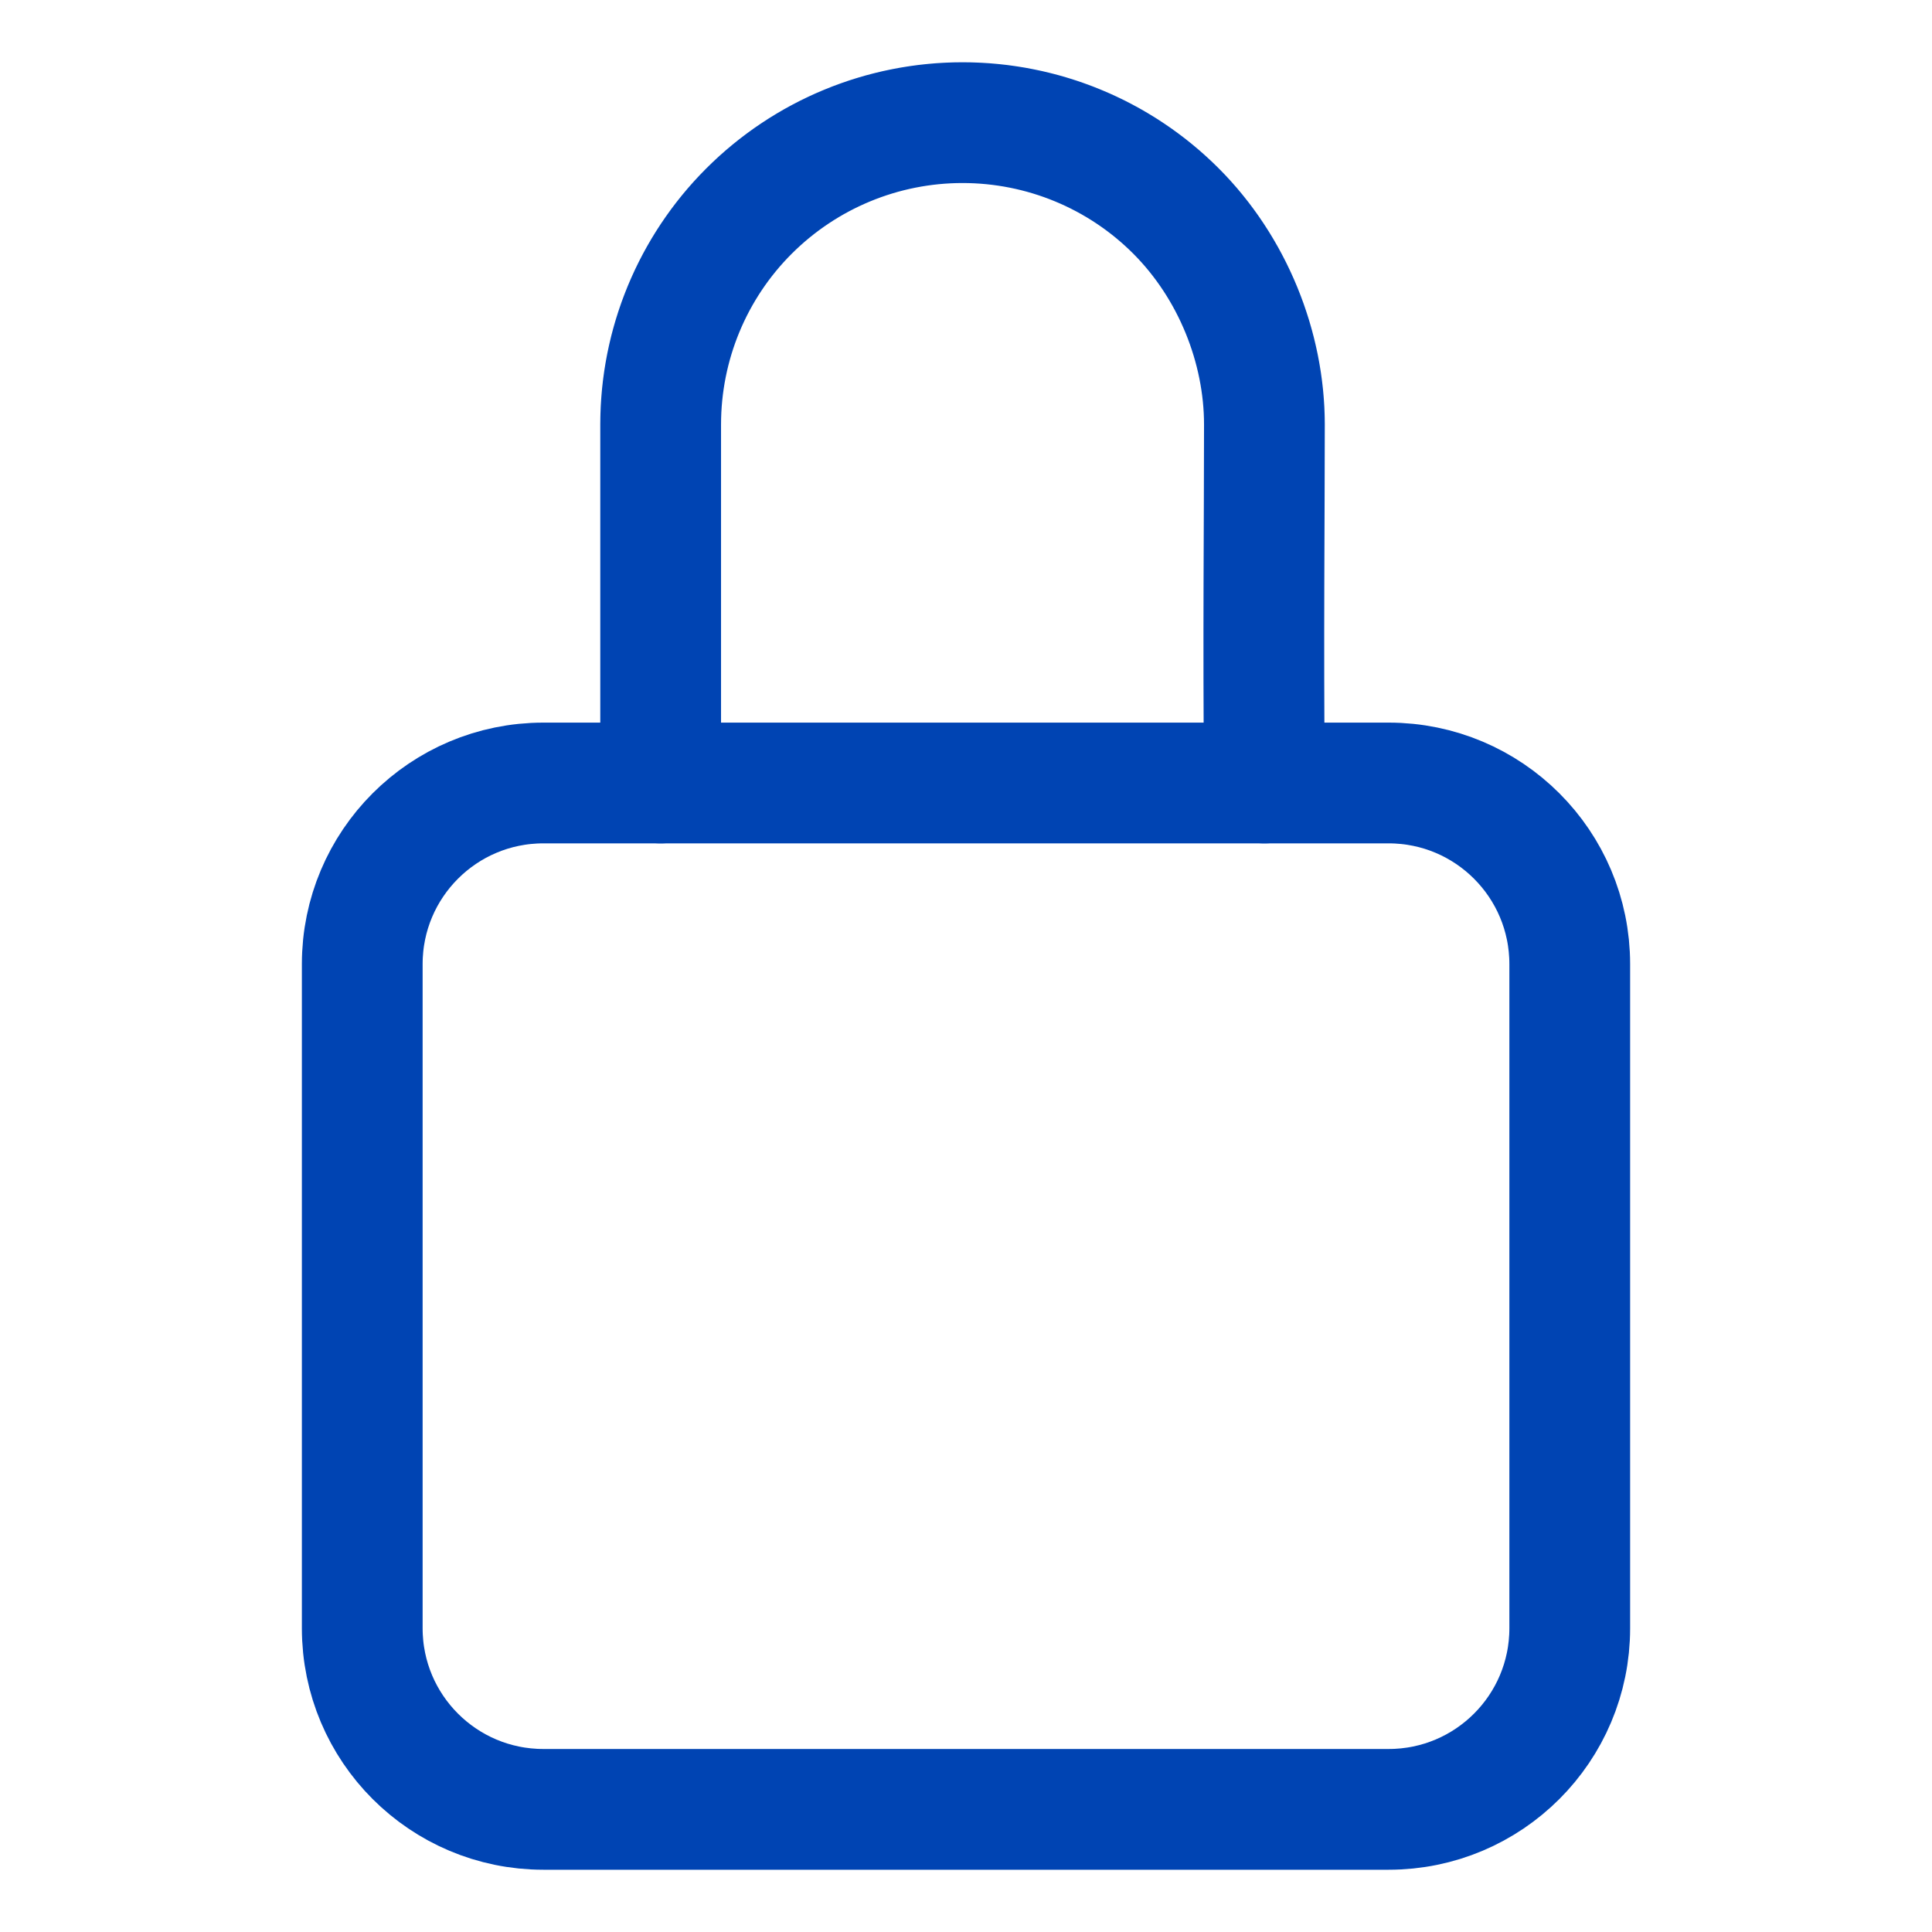
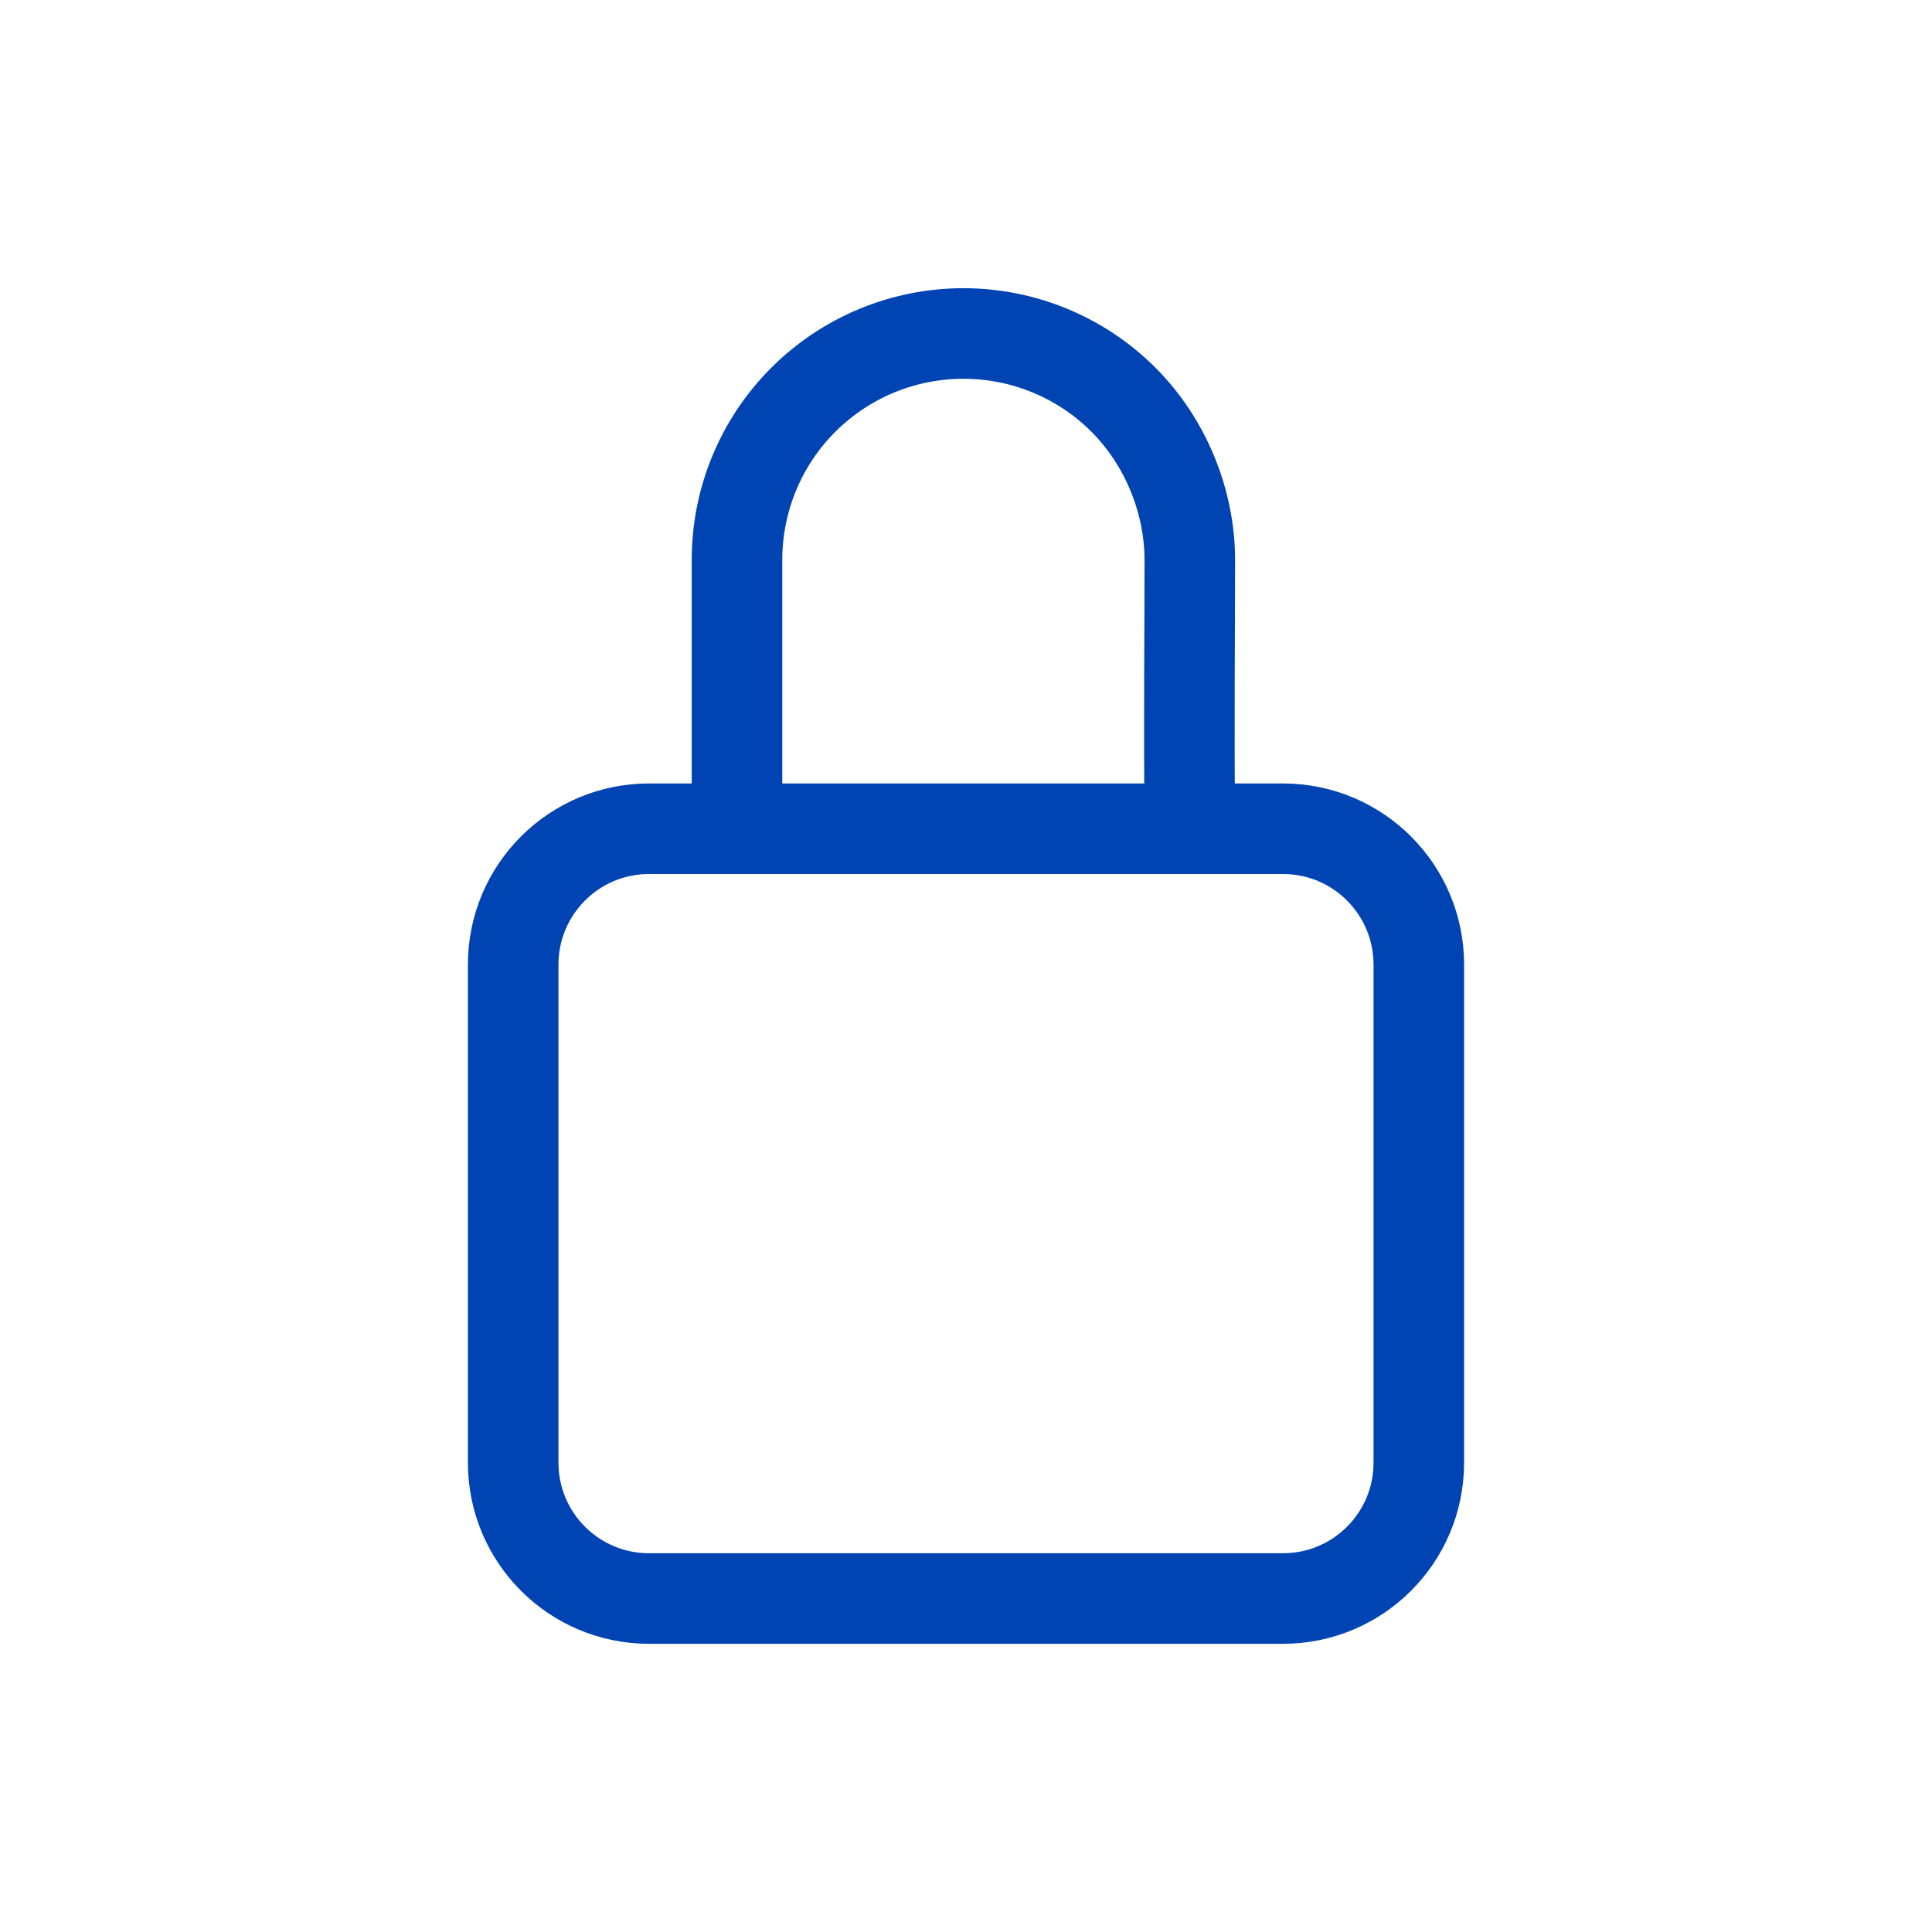
- <svg xmlns="http://www.w3.org/2000/svg" id="el7oQMFU2yn1" viewBox="0 0 24 24" shape-rendering="geometricPrecision" text-rendering="geometricPrecision" style="cursor:pointer">
-   <g id="el7oQMFU2yn2" transform="translate(0-.023439)">
-     <path id="el7oQMFU2yn3" d="M15.75,9.75c-.016-1.781,0-3.292,0-4.453c0-.959-.395-1.948-1.098-2.652s-1.657-1.098-2.652-1.098-1.948.395-2.652,1.098-1.098,1.657-1.098,2.652v4.453" transform="translate(-.043065 0)" fill="none" stroke="#0044b3" stroke-width="1.5" stroke-linecap="round" stroke-linejoin="round" stroke-dasharray="30" />
-     <path id="el7oQMFU2yn4" d="M17.25,9.75h-10.5C5.507,9.75,4.5,10.757,4.5,12v8.25c0,1.243,1.007,2.25,2.25,2.25h10.5c1.243,0,2.25-1.007,2.25-2.25v-8.25c0-1.243-1.007-2.25-2.25-2.25Z" fill="none" stroke="#0044b3" stroke-width="1.5" stroke-linecap="round" stroke-linejoin="round" />
+ <svg xmlns="http://www.w3.org/2000/svg" id="eA2KDqNP3G51" viewBox="0 0 32 32" shape-rendering="geometricPrecision" text-rendering="geometricPrecision" style="cursor:pointer">
+   <g id="eA2KDqNP3G52" transform="translate(4 3.976561)">
+     <path id="eA2KDqNP3G53" d="M15.75,9.75c-.016-1.781,0-3.292,0-4.453c0-.959-.395-1.948-1.098-2.652s-1.657-1.098-2.652-1.098-1.948.395-2.652,1.098-1.098,1.657-1.098,2.652v4.453" transform="translate(-.043065 0)" fill="none" stroke="#0044b3" stroke-width="1.5" stroke-linecap="round" stroke-linejoin="round" stroke-dasharray="30" />
+     <path d="M17.25,9.75h-10.5C5.507,9.75,4.5,10.757,4.5,12v8.25c0,1.243,1.007,2.25,2.25,2.25h10.5c1.243,0,2.25-1.007,2.25-2.25v-8.25c0-1.243-1.007-2.25-2.25-2.25Z" fill="none" stroke="#0044b3" stroke-width="1.5" stroke-linecap="round" stroke-linejoin="round" />
  </g>
</svg>
